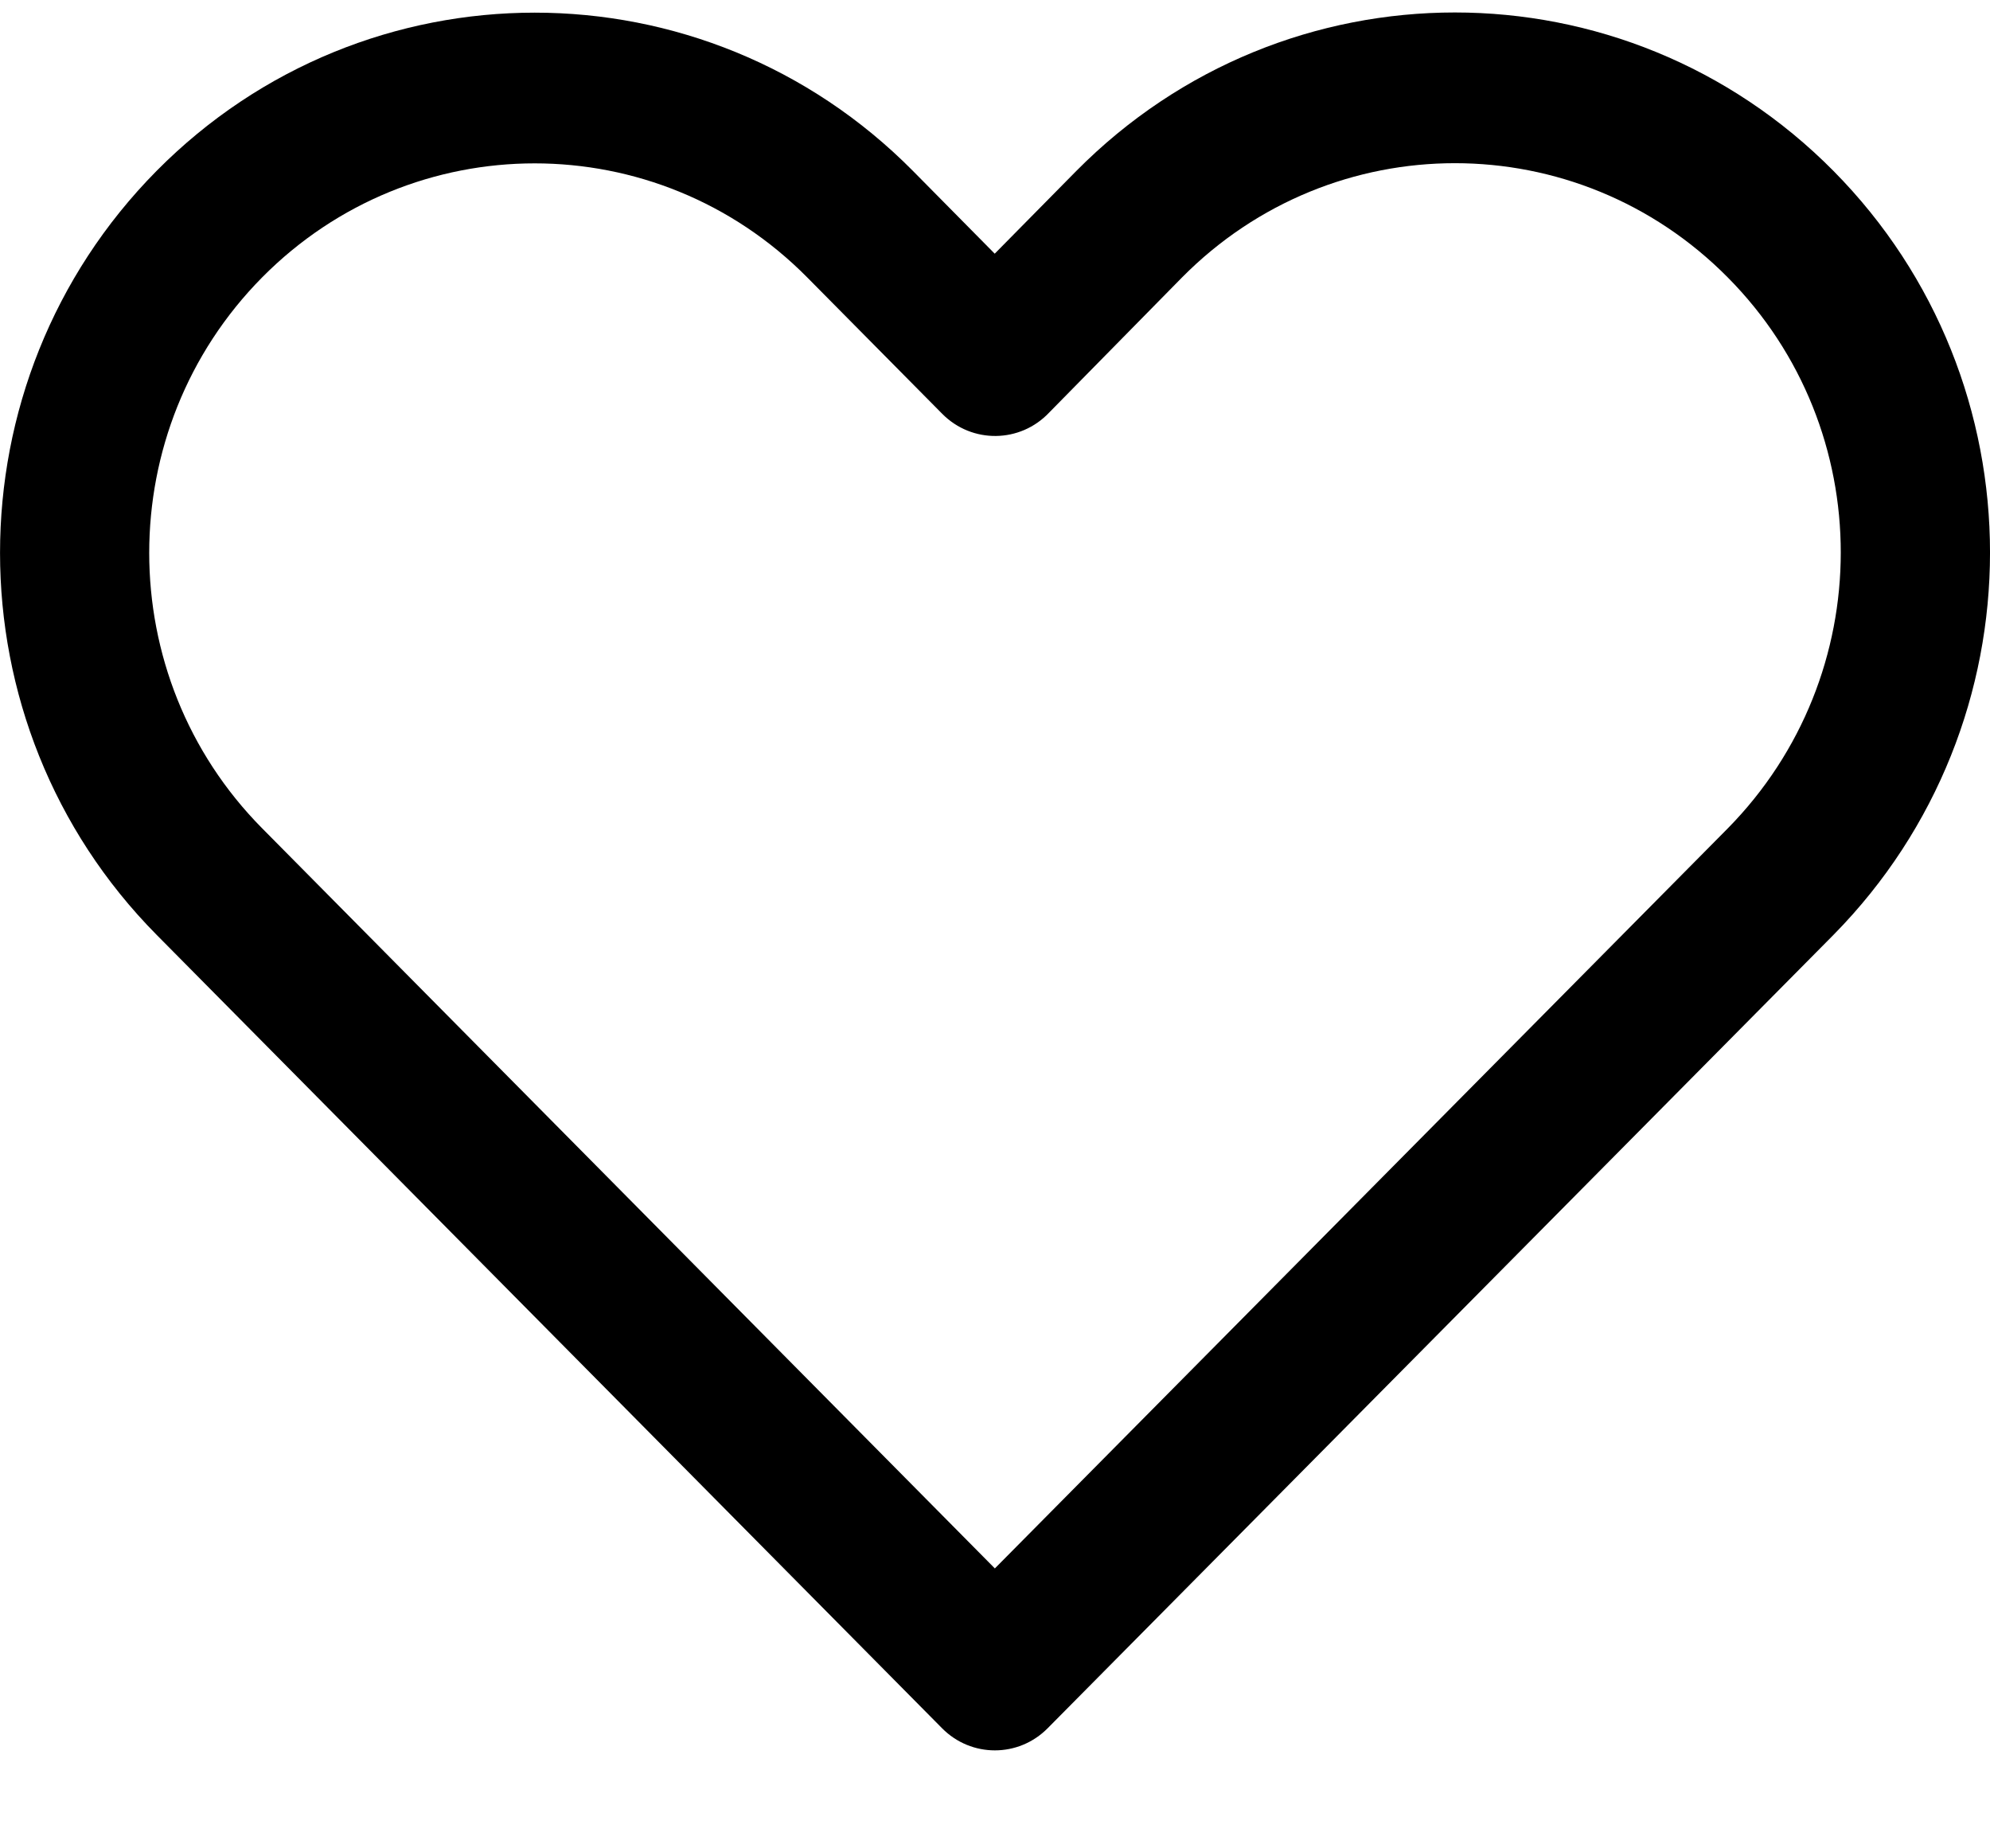
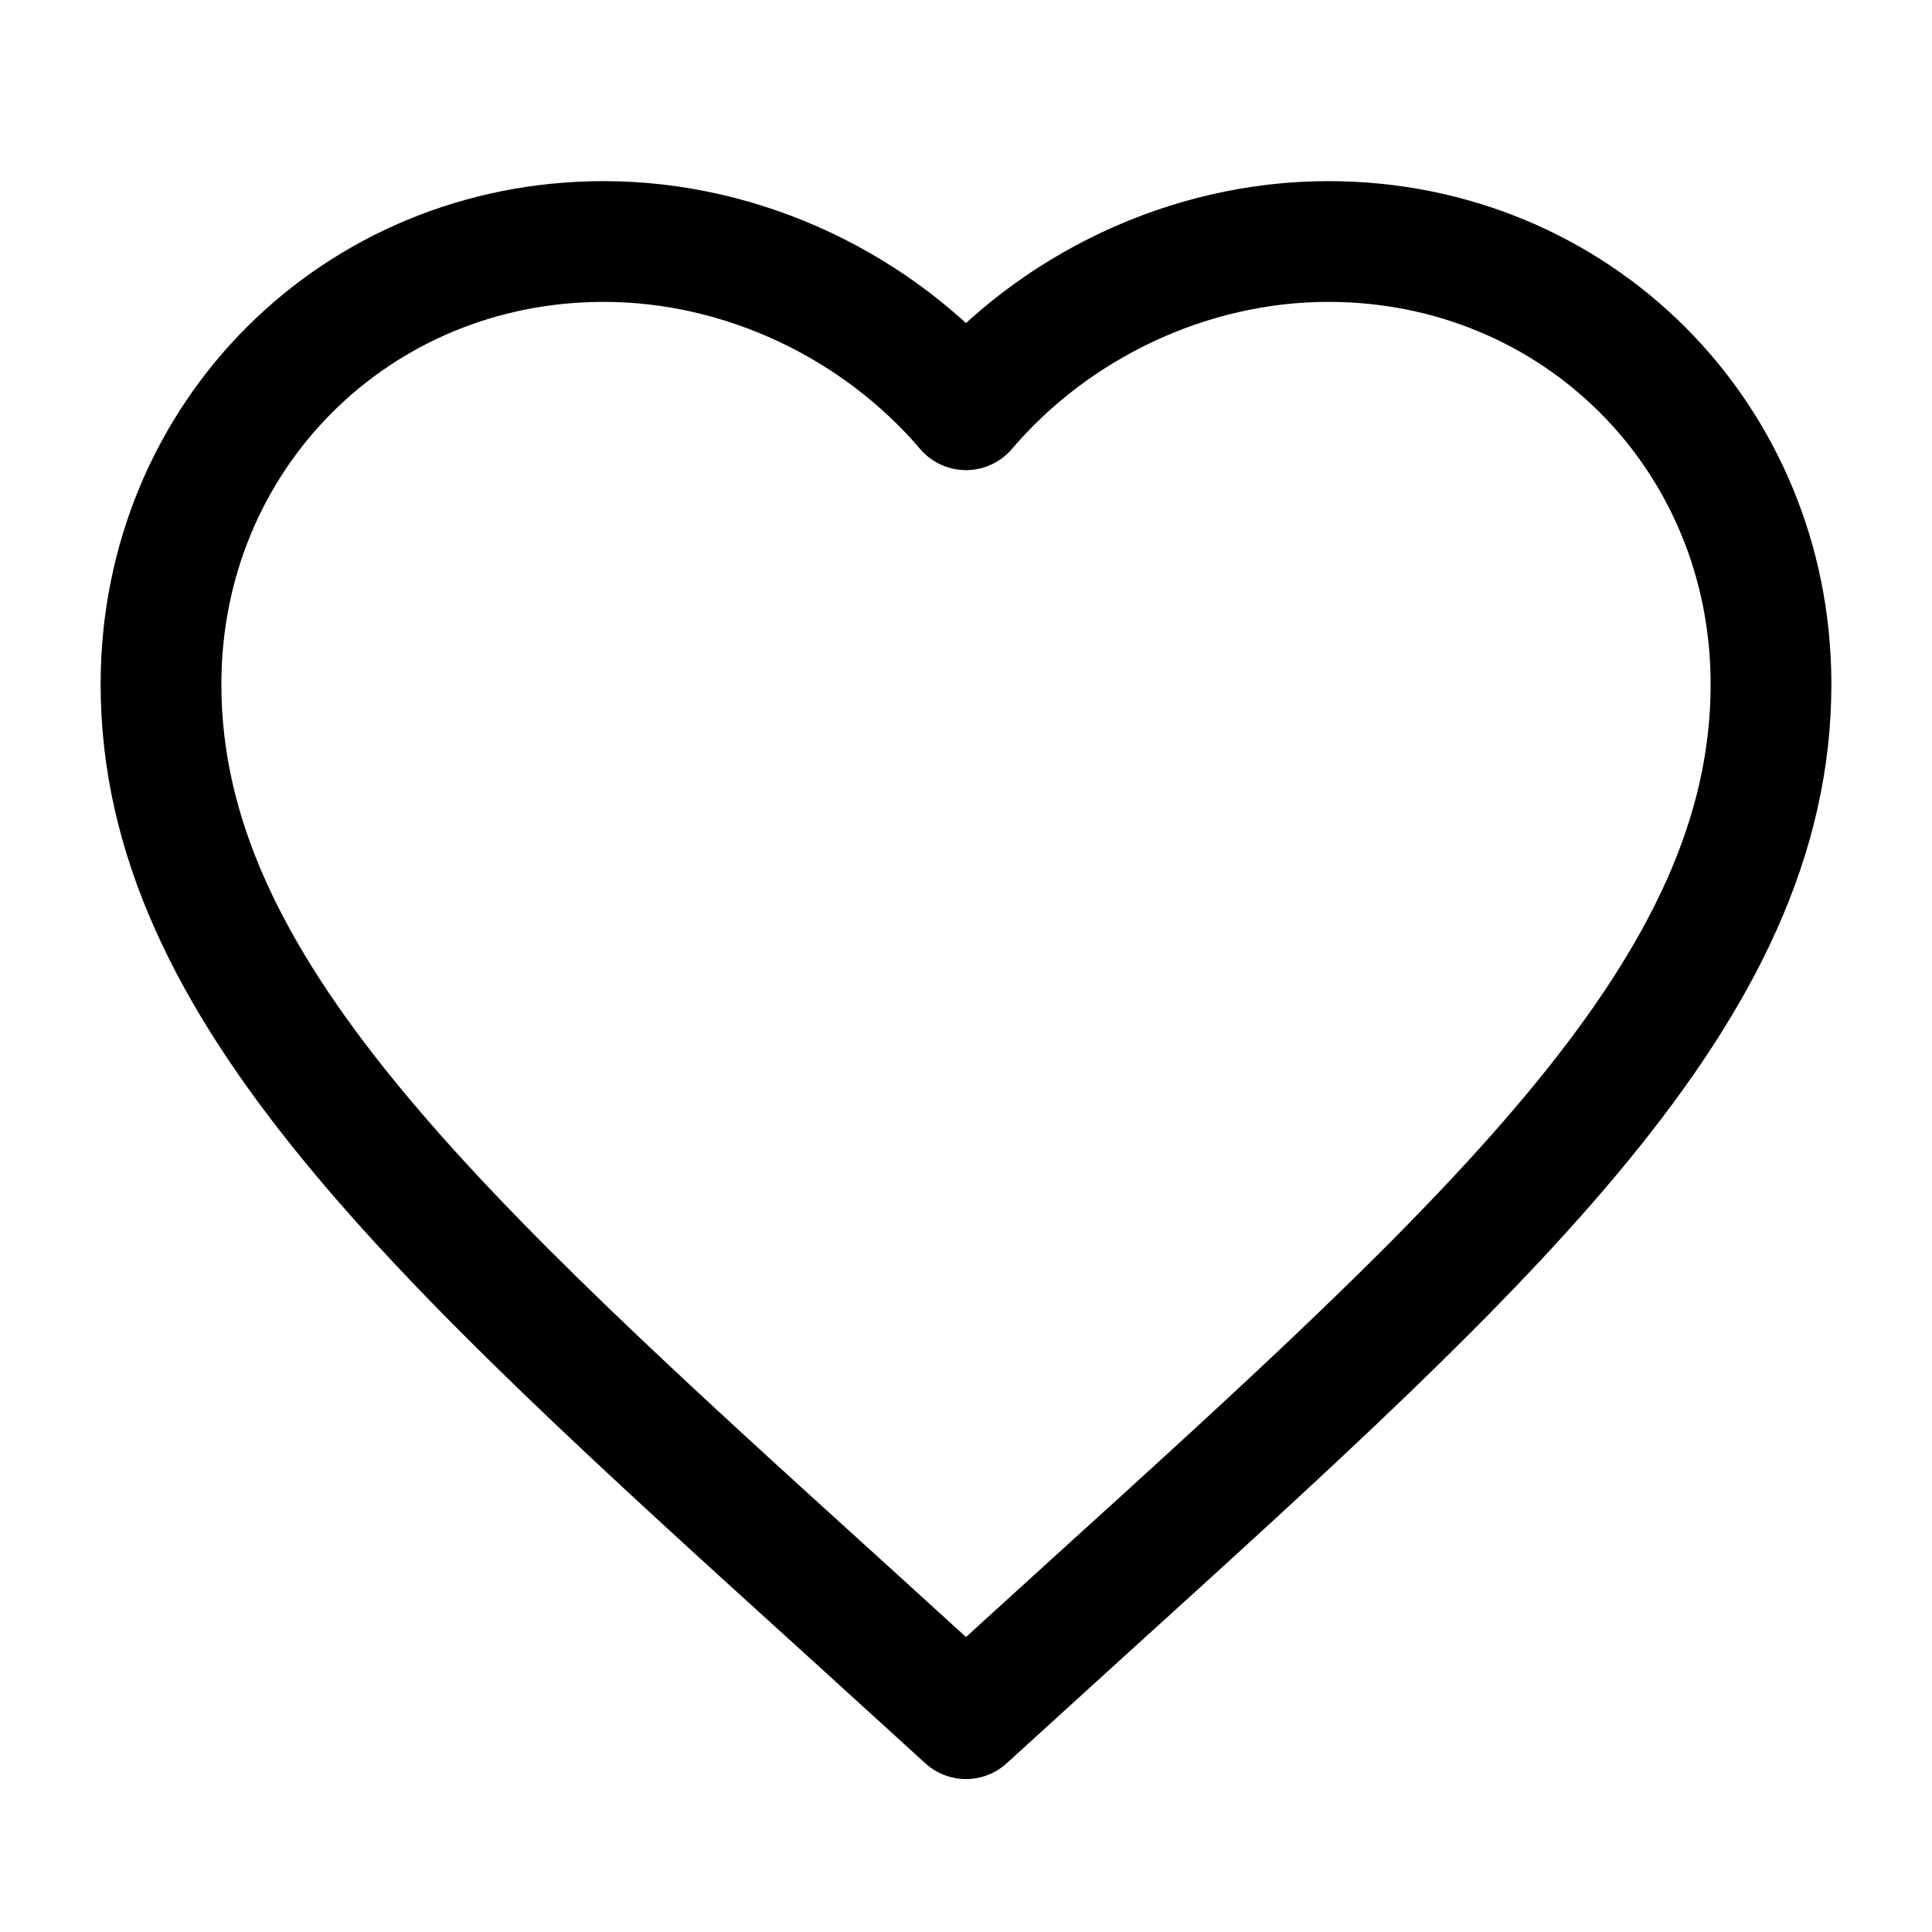
- <svg xmlns="http://www.w3.org/2000/svg" width="14" height="13" viewBox="0 0 14 13" fill="currentColor">
-   <path d="M7.572 1.203L6.998 1.785L6.422 1.202C4.953 -0.282 2.571 -0.282 1.102 1.202C-0.367 2.687 -0.367 5.093 1.102 6.578L6.628 12.161C6.833 12.368 7.165 12.368 7.37 12.161L12.9 6.577C14.366 5.088 14.368 2.688 12.899 1.203C11.427 -0.284 9.044 -0.284 7.572 1.203ZM12.155 5.829L6.999 11.036L1.844 5.828C0.785 4.758 0.785 3.023 1.844 1.952C2.903 0.882 4.62 0.882 5.679 1.952L6.629 2.912C6.838 3.123 7.177 3.119 7.381 2.903L8.315 1.953C9.376 0.88 11.095 0.88 12.156 1.953C13.216 3.023 13.214 4.753 12.155 5.829Z" />
+ <svg xmlns="http://www.w3.org/2000/svg" width="20" height="20" viewBox="0 0 24 24" fill="none">
+   <path d="M12 21.35L10.55 20.03C5.4 15.36 2 12.28 2 8.5C2 5.42 4.42 3 7.5 3C9.24 3 10.91 3.81 12 5.09C13.09 3.81 14.76 3 16.5 3C19.58 3 22 5.42 22 8.5C22 12.28 18.6 15.36 13.45 20.03L12 21.35Z" stroke="currentColor" stroke-width="1.5" stroke-linecap="round" stroke-linejoin="round" />
</svg>
